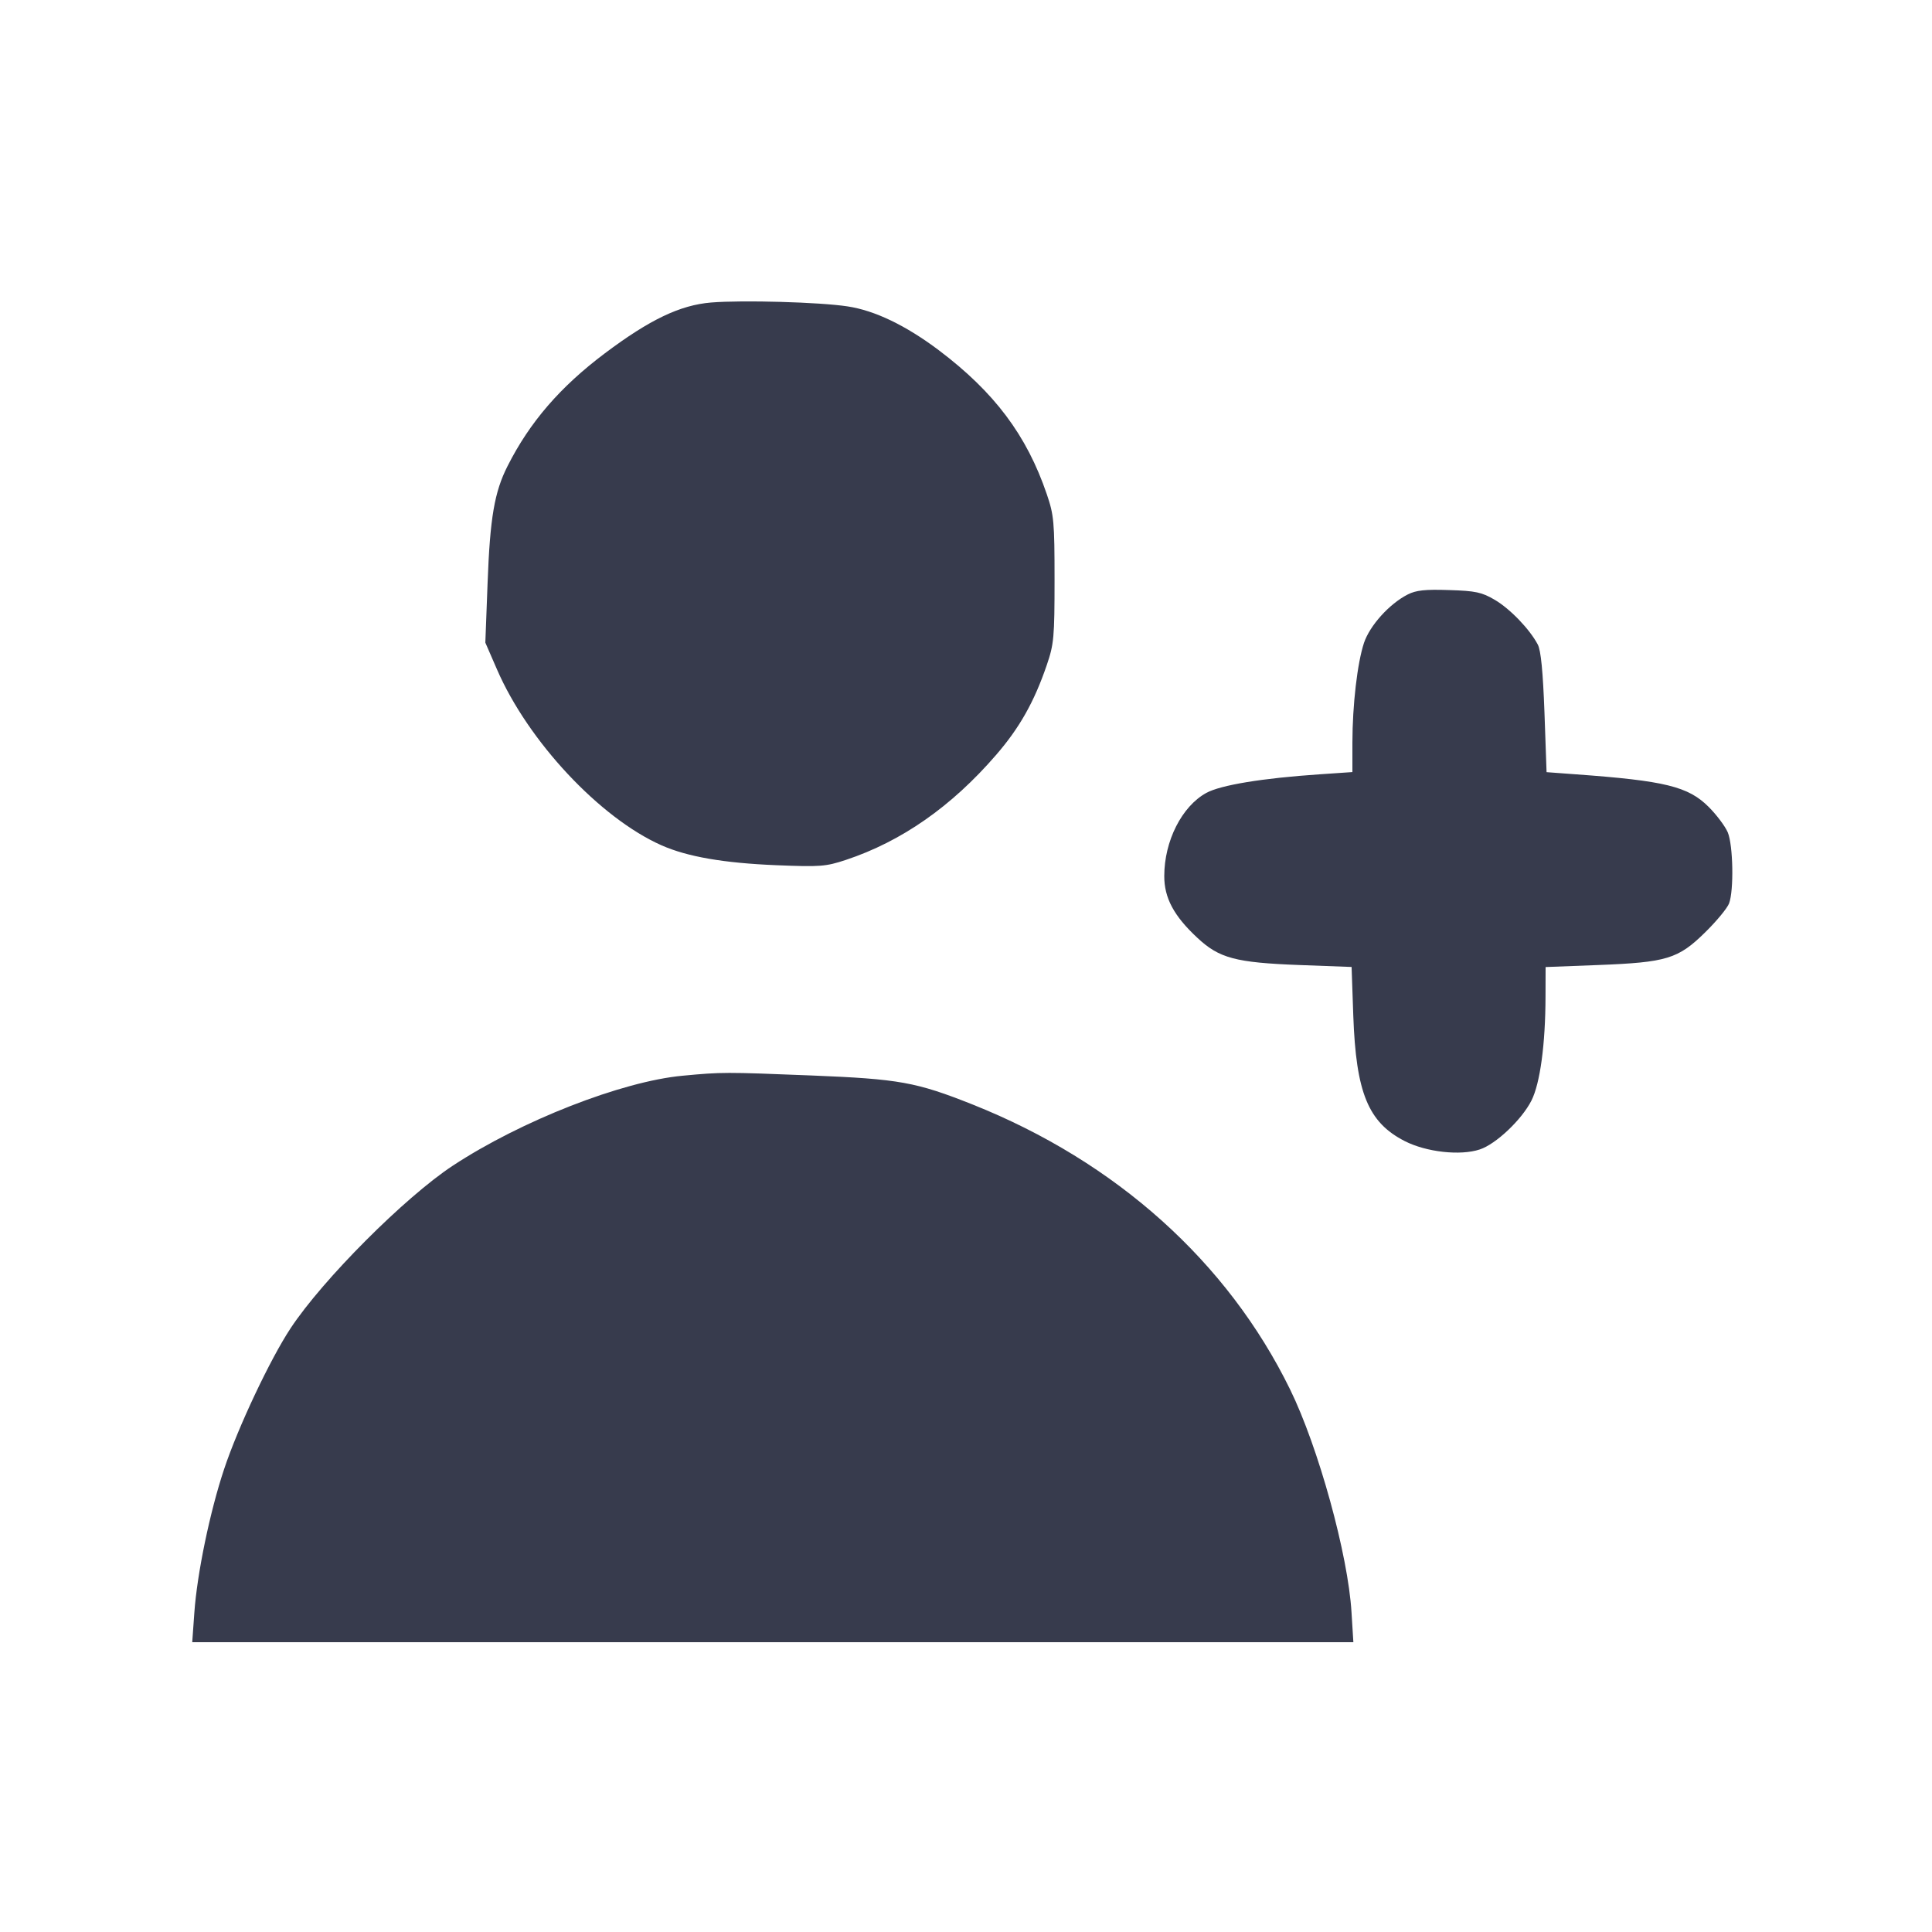
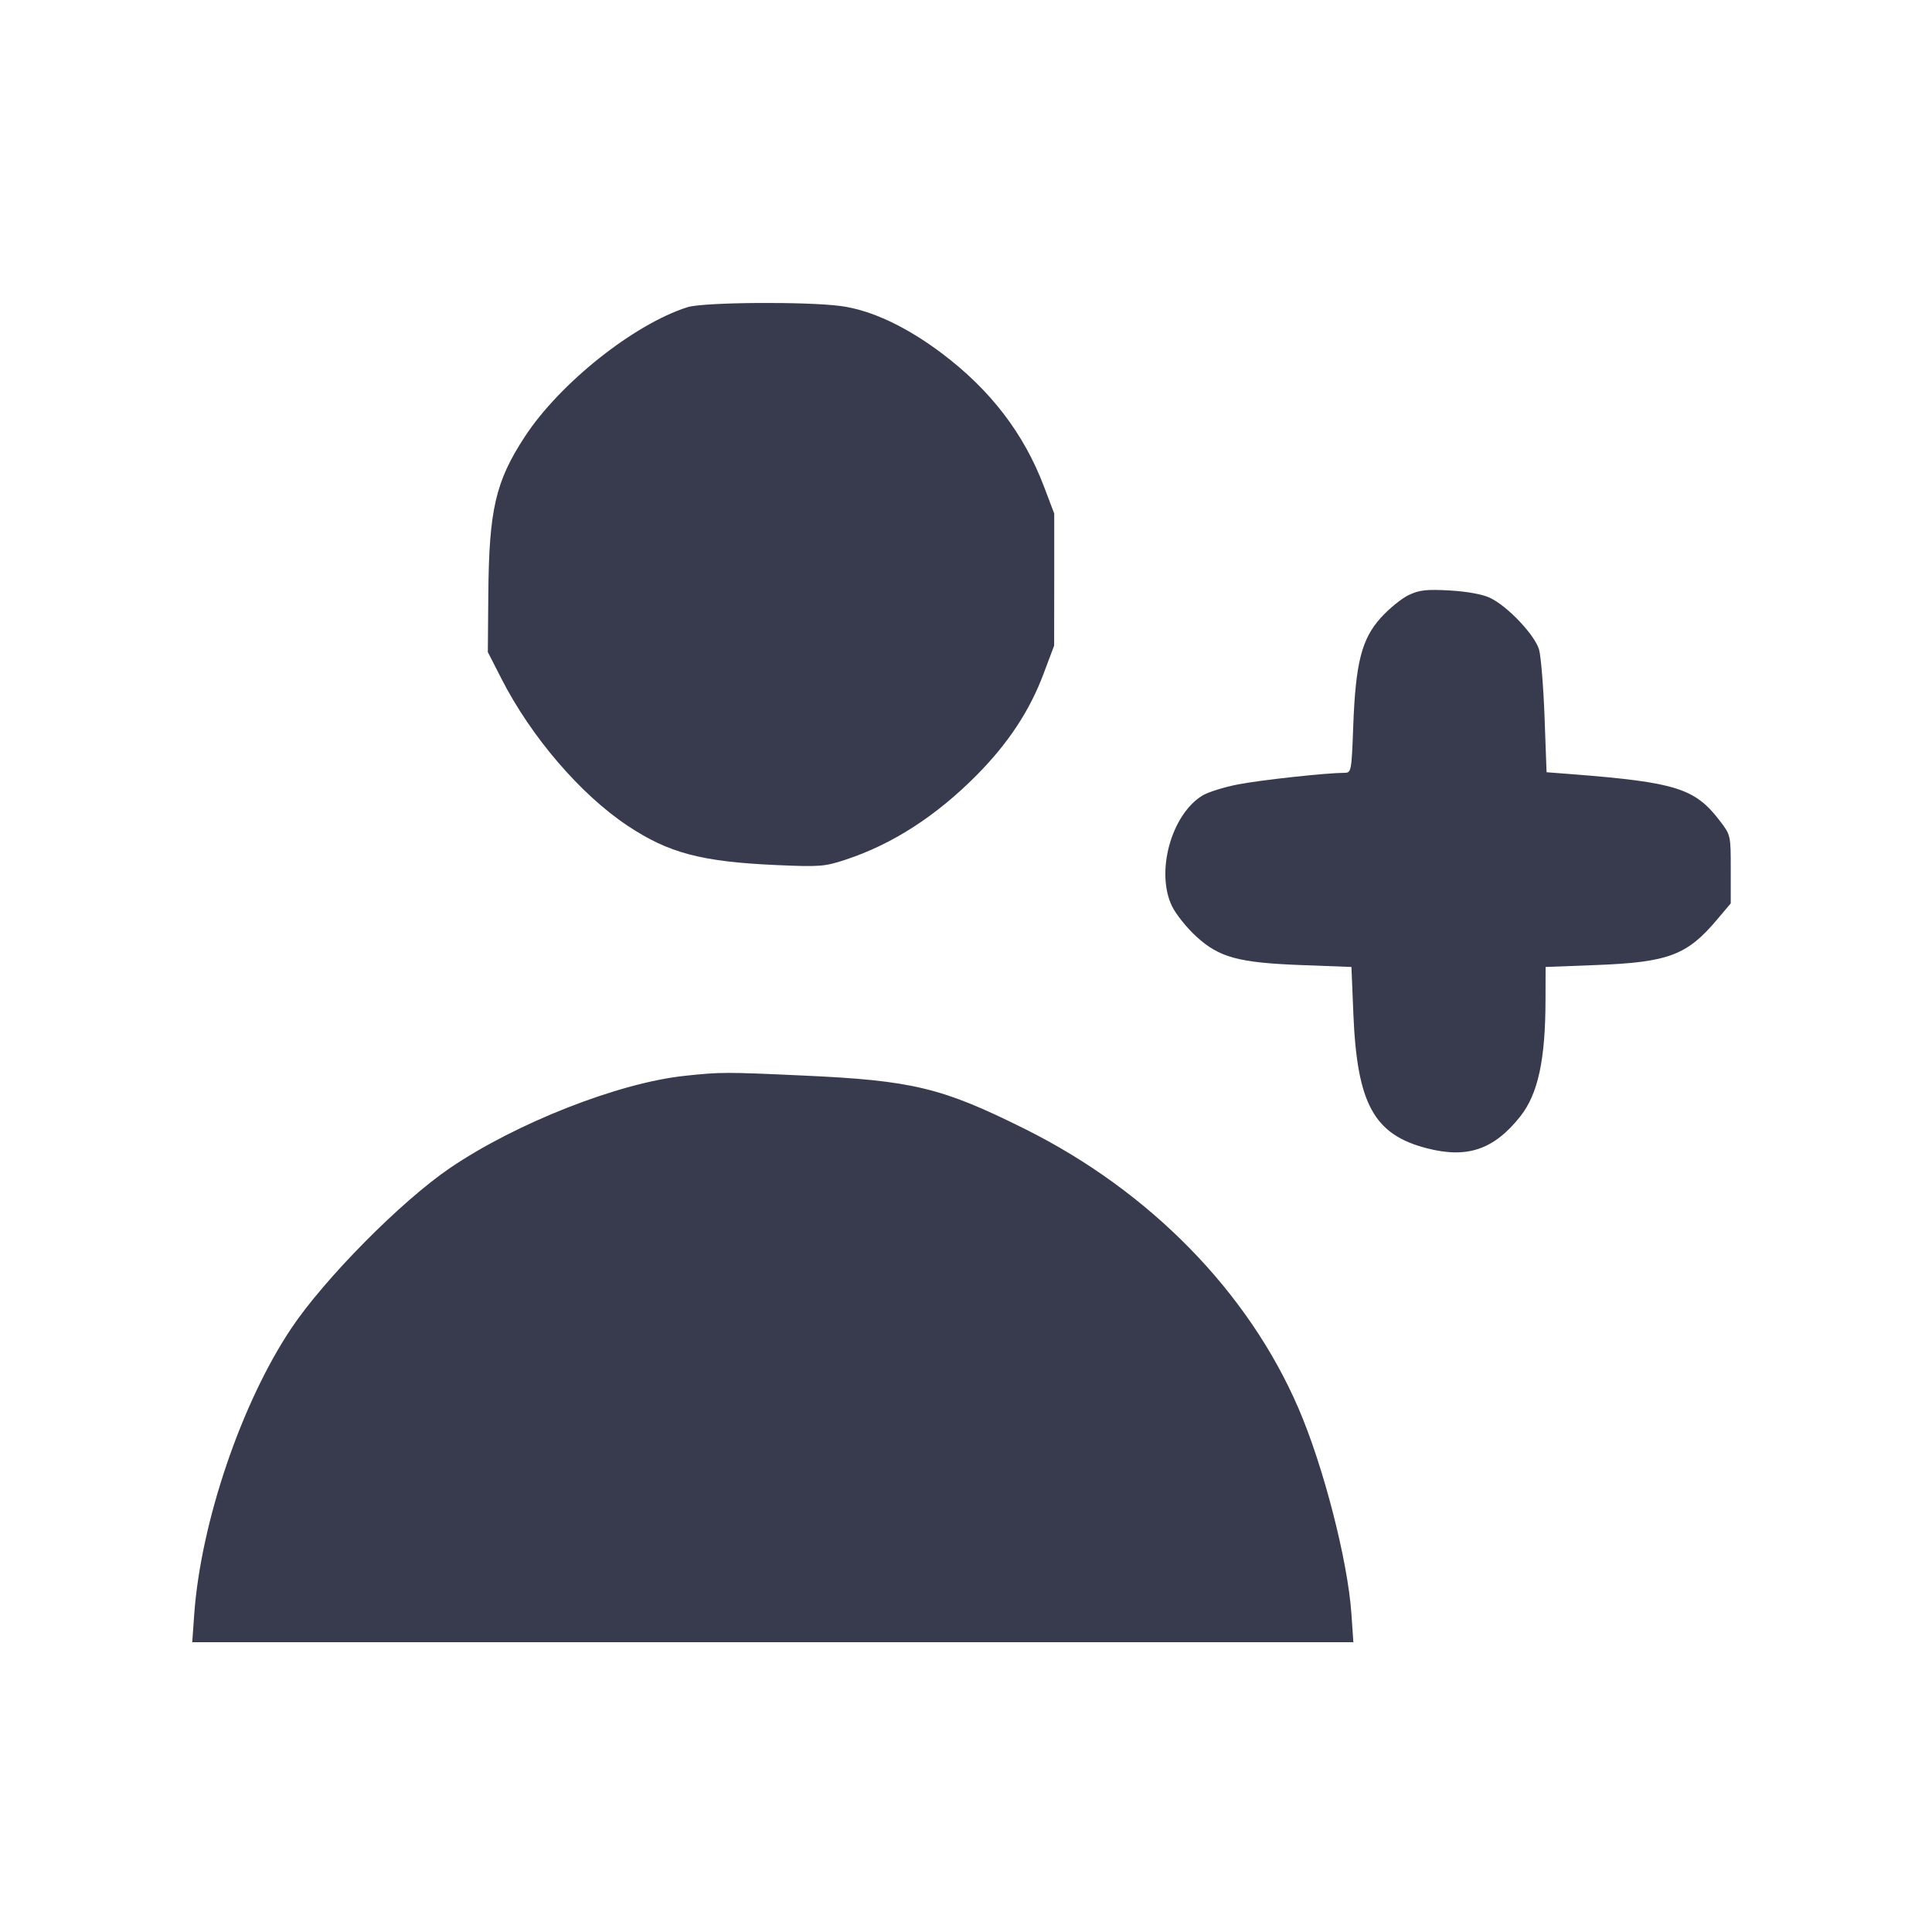
<svg xmlns="http://www.w3.org/2000/svg" width="24" height="24" viewBox="0 0 24 24" fill="none">
-   <path d="M8.833 3.758 C 8.449 3.790,8.073 3.969,7.515 4.388 C 6.959 4.806,6.581 5.243,6.305 5.790 C 6.142 6.111,6.087 6.433,6.057 7.242 L 6.029 7.983 6.173 8.314 C 6.560 9.208,7.453 10.162,8.218 10.501 C 8.539 10.643,8.991 10.721,9.645 10.748 C 10.189 10.770,10.257 10.765,10.508 10.682 C 11.200 10.452,11.820 10.019,12.373 9.379 C 12.666 9.041,12.848 8.717,13.004 8.260 C 13.092 8.002,13.100 7.918,13.100 7.200 C 13.100 6.482,13.092 6.398,13.004 6.140 C 12.754 5.405,12.351 4.870,11.660 4.349 C 11.251 4.042,10.867 3.857,10.528 3.806 C 10.181 3.753,9.226 3.726,8.833 3.758 M17.487 7.385 C 17.258 7.502,17.017 7.770,16.944 7.986 C 16.861 8.239,16.801 8.753,16.800 9.226 L 16.800 9.591 16.390 9.619 C 15.682 9.667,15.164 9.752,14.985 9.850 C 14.681 10.017,14.463 10.448,14.463 10.882 C 14.462 11.153,14.582 11.378,14.872 11.648 C 15.145 11.904,15.348 11.958,16.145 11.988 L 16.790 12.012 16.811 12.616 C 16.845 13.575,16.996 13.943,17.450 14.175 C 17.718 14.312,18.140 14.359,18.382 14.279 C 18.583 14.213,18.903 13.910,19.024 13.672 C 19.132 13.458,19.198 12.972,19.199 12.376 L 19.200 12.013 19.850 11.988 C 20.704 11.955,20.846 11.912,21.180 11.584 C 21.322 11.445,21.456 11.283,21.479 11.223 C 21.540 11.063,21.530 10.501,21.463 10.340 C 21.431 10.265,21.325 10.123,21.226 10.024 C 20.972 9.770,20.683 9.699,19.576 9.619 L 19.212 9.592 19.186 8.853 C 19.167 8.342,19.142 8.081,19.103 8.007 C 19.003 7.817,18.758 7.562,18.568 7.451 C 18.408 7.357,18.331 7.340,18.001 7.330 C 17.703 7.320,17.591 7.332,17.487 7.385 M8.480 13.363 C 7.725 13.433,6.475 13.922,5.627 14.479 C 5.032 14.870,4.010 15.894,3.610 16.500 C 3.356 16.884,2.956 17.732,2.784 18.250 C 2.608 18.777,2.448 19.549,2.414 20.036 L 2.388 20.400 9.600 20.400 L 16.812 20.400 16.789 20.030 C 16.747 19.316,16.377 17.975,16.025 17.258 C 15.249 15.674,13.864 14.431,12.083 13.721 C 11.381 13.442,11.173 13.404,10.082 13.360 C 9.003 13.317,8.970 13.317,8.480 13.363 " fill="#373B4D" stroke="none" fill-rule="evenodd" />
+   <path d="M8.540 3.816 C 7.873 4.028,6.953 4.761,6.519 5.425 C 6.155 5.982,6.075 6.331,6.066 7.380 L 6.060 8.100 6.231 8.435 C 6.599 9.155,7.213 9.870,7.797 10.258 C 8.307 10.597,8.710 10.704,9.642 10.746 C 10.181 10.770,10.245 10.765,10.502 10.680 C 11.086 10.488,11.628 10.138,12.134 9.628 C 12.524 9.234,12.792 8.828,12.963 8.371 L 13.095 8.020 13.096 7.200 L 13.096 6.380 12.969 6.045 C 12.720 5.387,12.306 4.847,11.705 4.393 C 11.260 4.057,10.818 3.850,10.440 3.801 C 10.000 3.744,8.735 3.754,8.540 3.816 M17.499 7.392 C 17.411 7.434,17.255 7.561,17.152 7.675 C 16.914 7.940,16.839 8.236,16.810 9.030 C 16.790 9.577,16.786 9.600,16.704 9.600 C 16.477 9.601,15.664 9.689,15.380 9.744 C 15.204 9.778,15.004 9.841,14.936 9.883 C 14.549 10.121,14.354 10.834,14.559 11.257 C 14.607 11.356,14.742 11.525,14.859 11.632 C 15.147 11.896,15.387 11.960,16.180 11.989 L 16.788 12.012 16.812 12.596 C 16.858 13.714,17.068 14.096,17.728 14.265 C 18.229 14.394,18.559 14.280,18.886 13.868 C 19.106 13.589,19.198 13.166,19.199 12.416 L 19.200 12.012 19.830 11.988 C 20.722 11.954,20.957 11.866,21.326 11.428 L 21.500 11.222 21.500 10.798 C 21.500 10.375,21.500 10.373,21.360 10.191 C 21.056 9.794,20.815 9.718,19.536 9.618 L 19.212 9.593 19.187 8.906 C 19.173 8.529,19.142 8.152,19.119 8.070 C 19.067 7.889,18.725 7.527,18.508 7.426 C 18.415 7.382,18.221 7.347,18.008 7.335 C 17.722 7.319,17.631 7.329,17.499 7.392 M8.509 13.364 C 7.687 13.450,6.414 13.950,5.592 14.508 C 4.984 14.921,4.030 15.885,3.616 16.505 C 2.998 17.431,2.496 18.909,2.413 20.050 L 2.388 20.400 9.600 20.400 L 16.812 20.400 16.788 20.050 C 16.743 19.389,16.441 18.215,16.130 17.494 C 15.506 16.047,14.282 14.797,12.735 14.026 C 11.702 13.511,11.335 13.422,9.980 13.361 C 9.005 13.316,8.953 13.317,8.509 13.364 " fill="#373B4D" stroke="none" fill-rule="evenodd" />
</svg>
